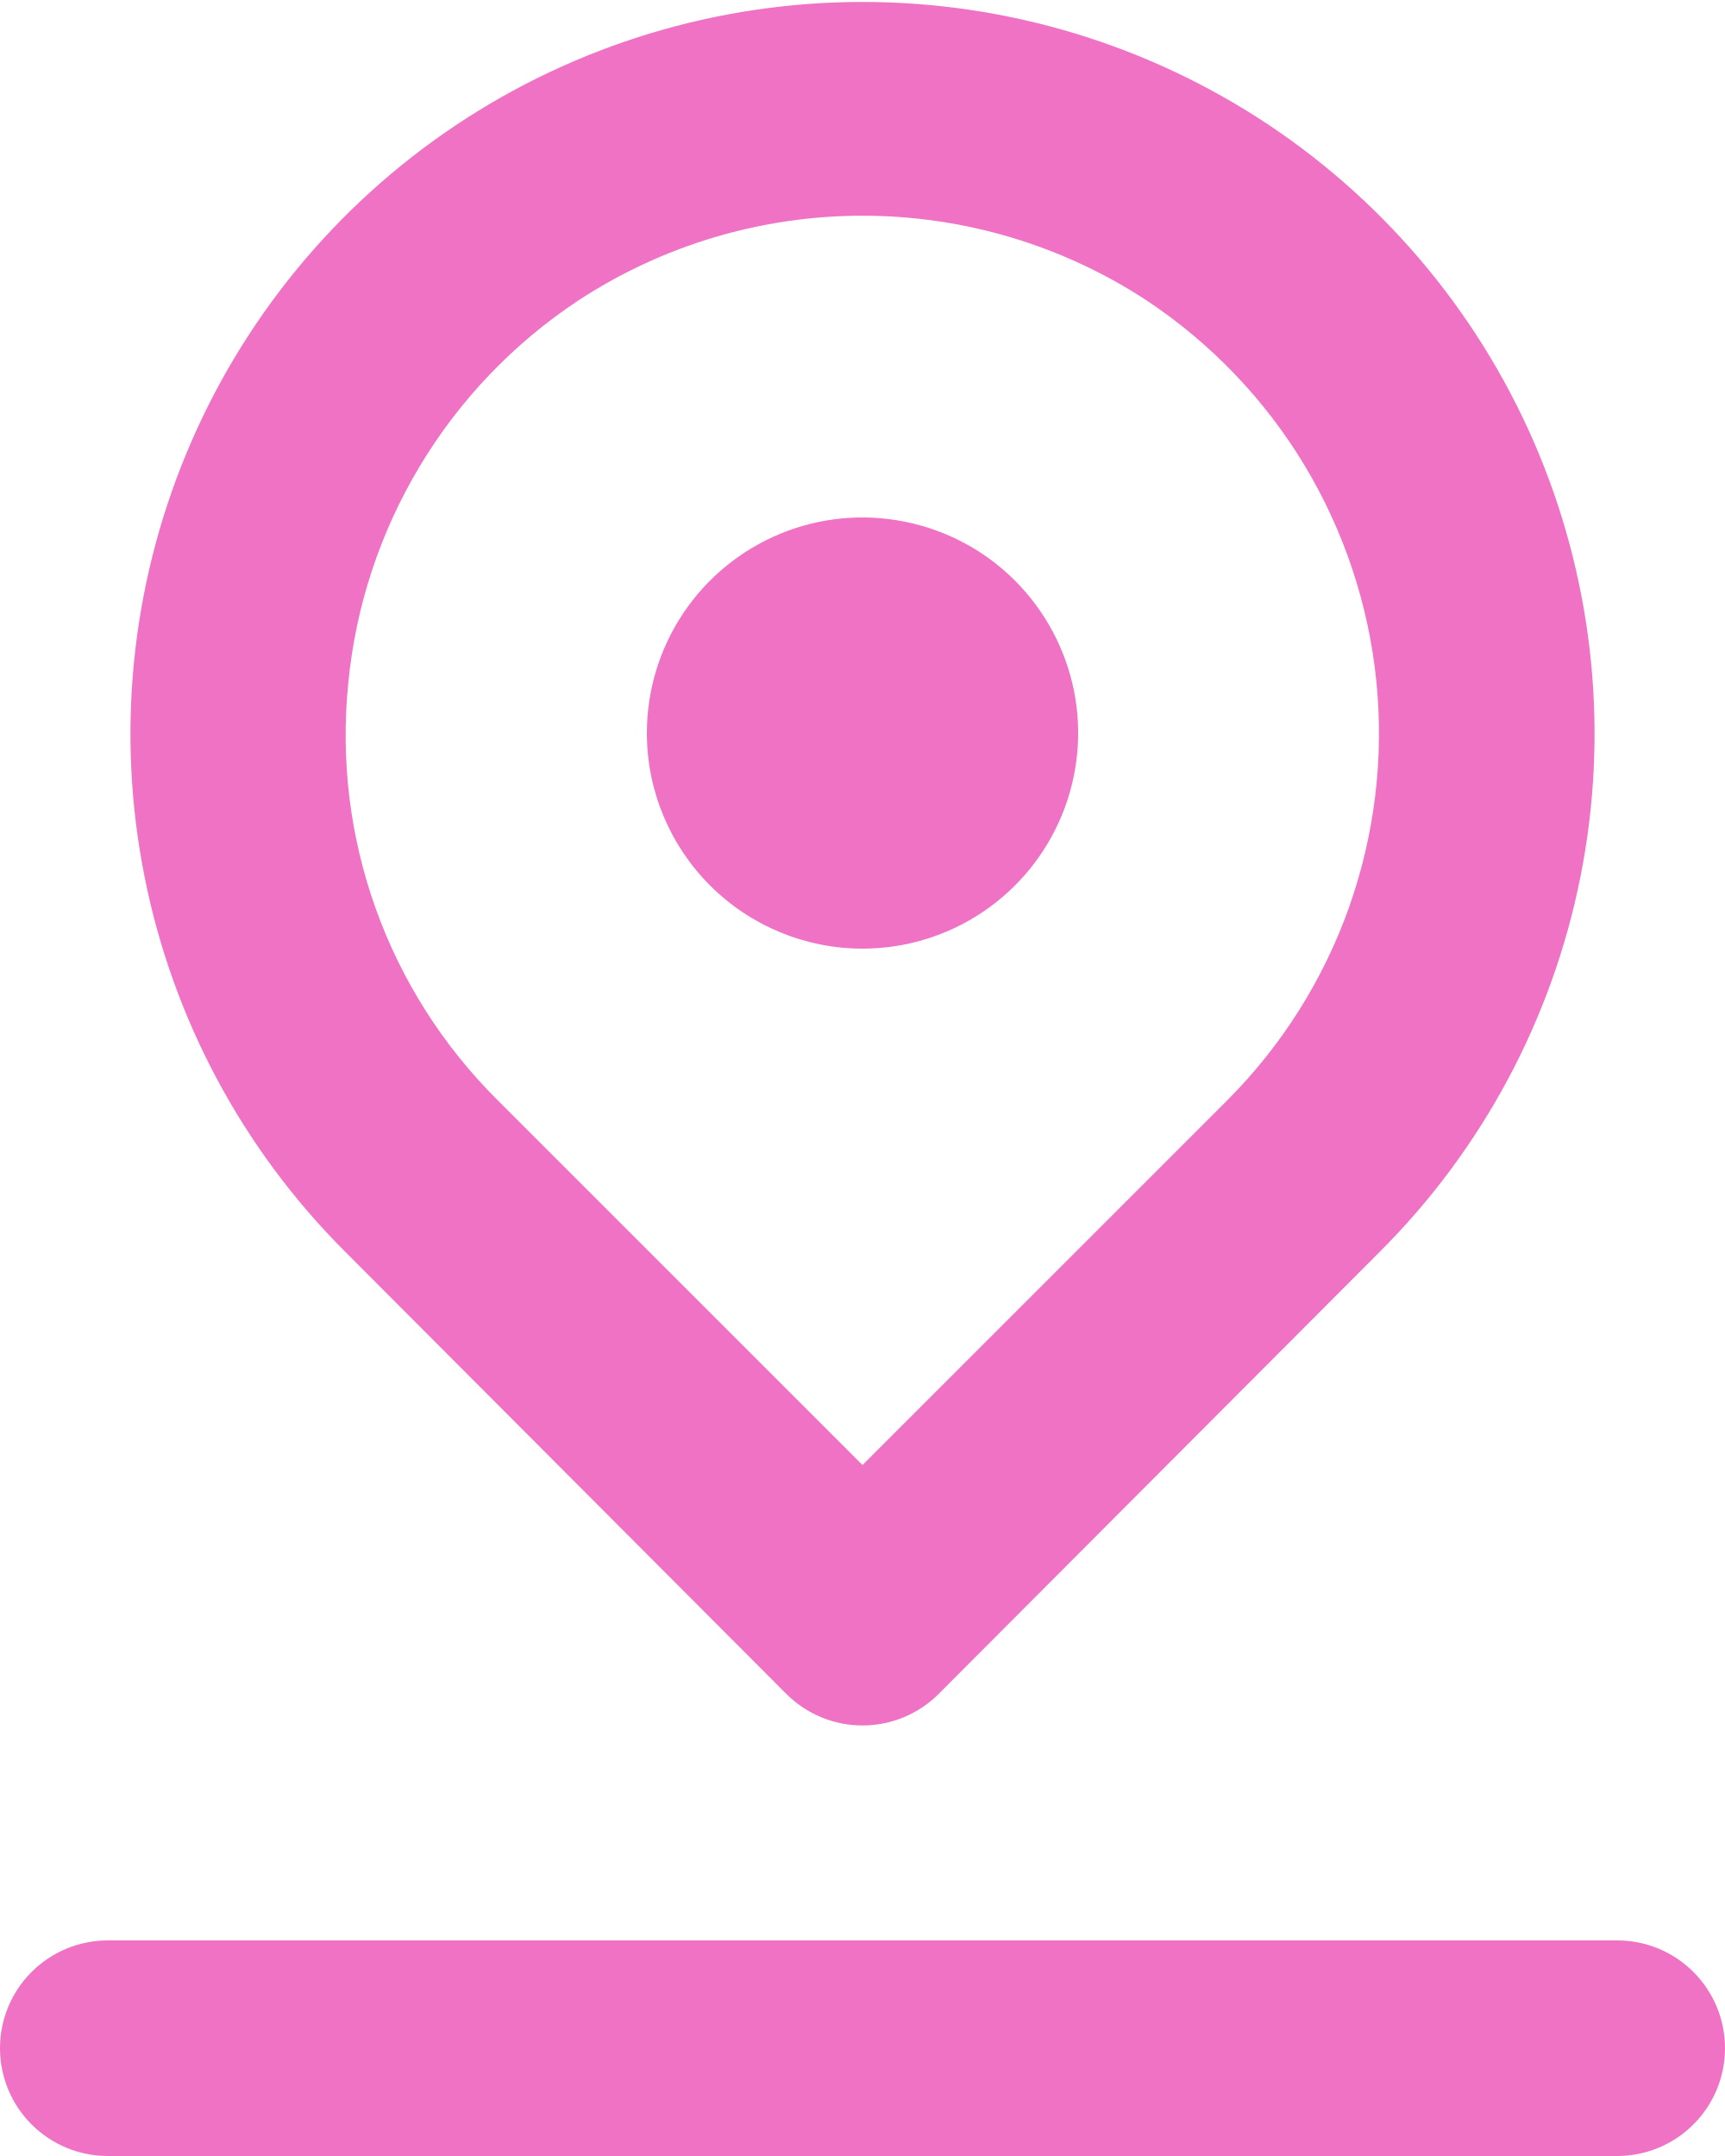
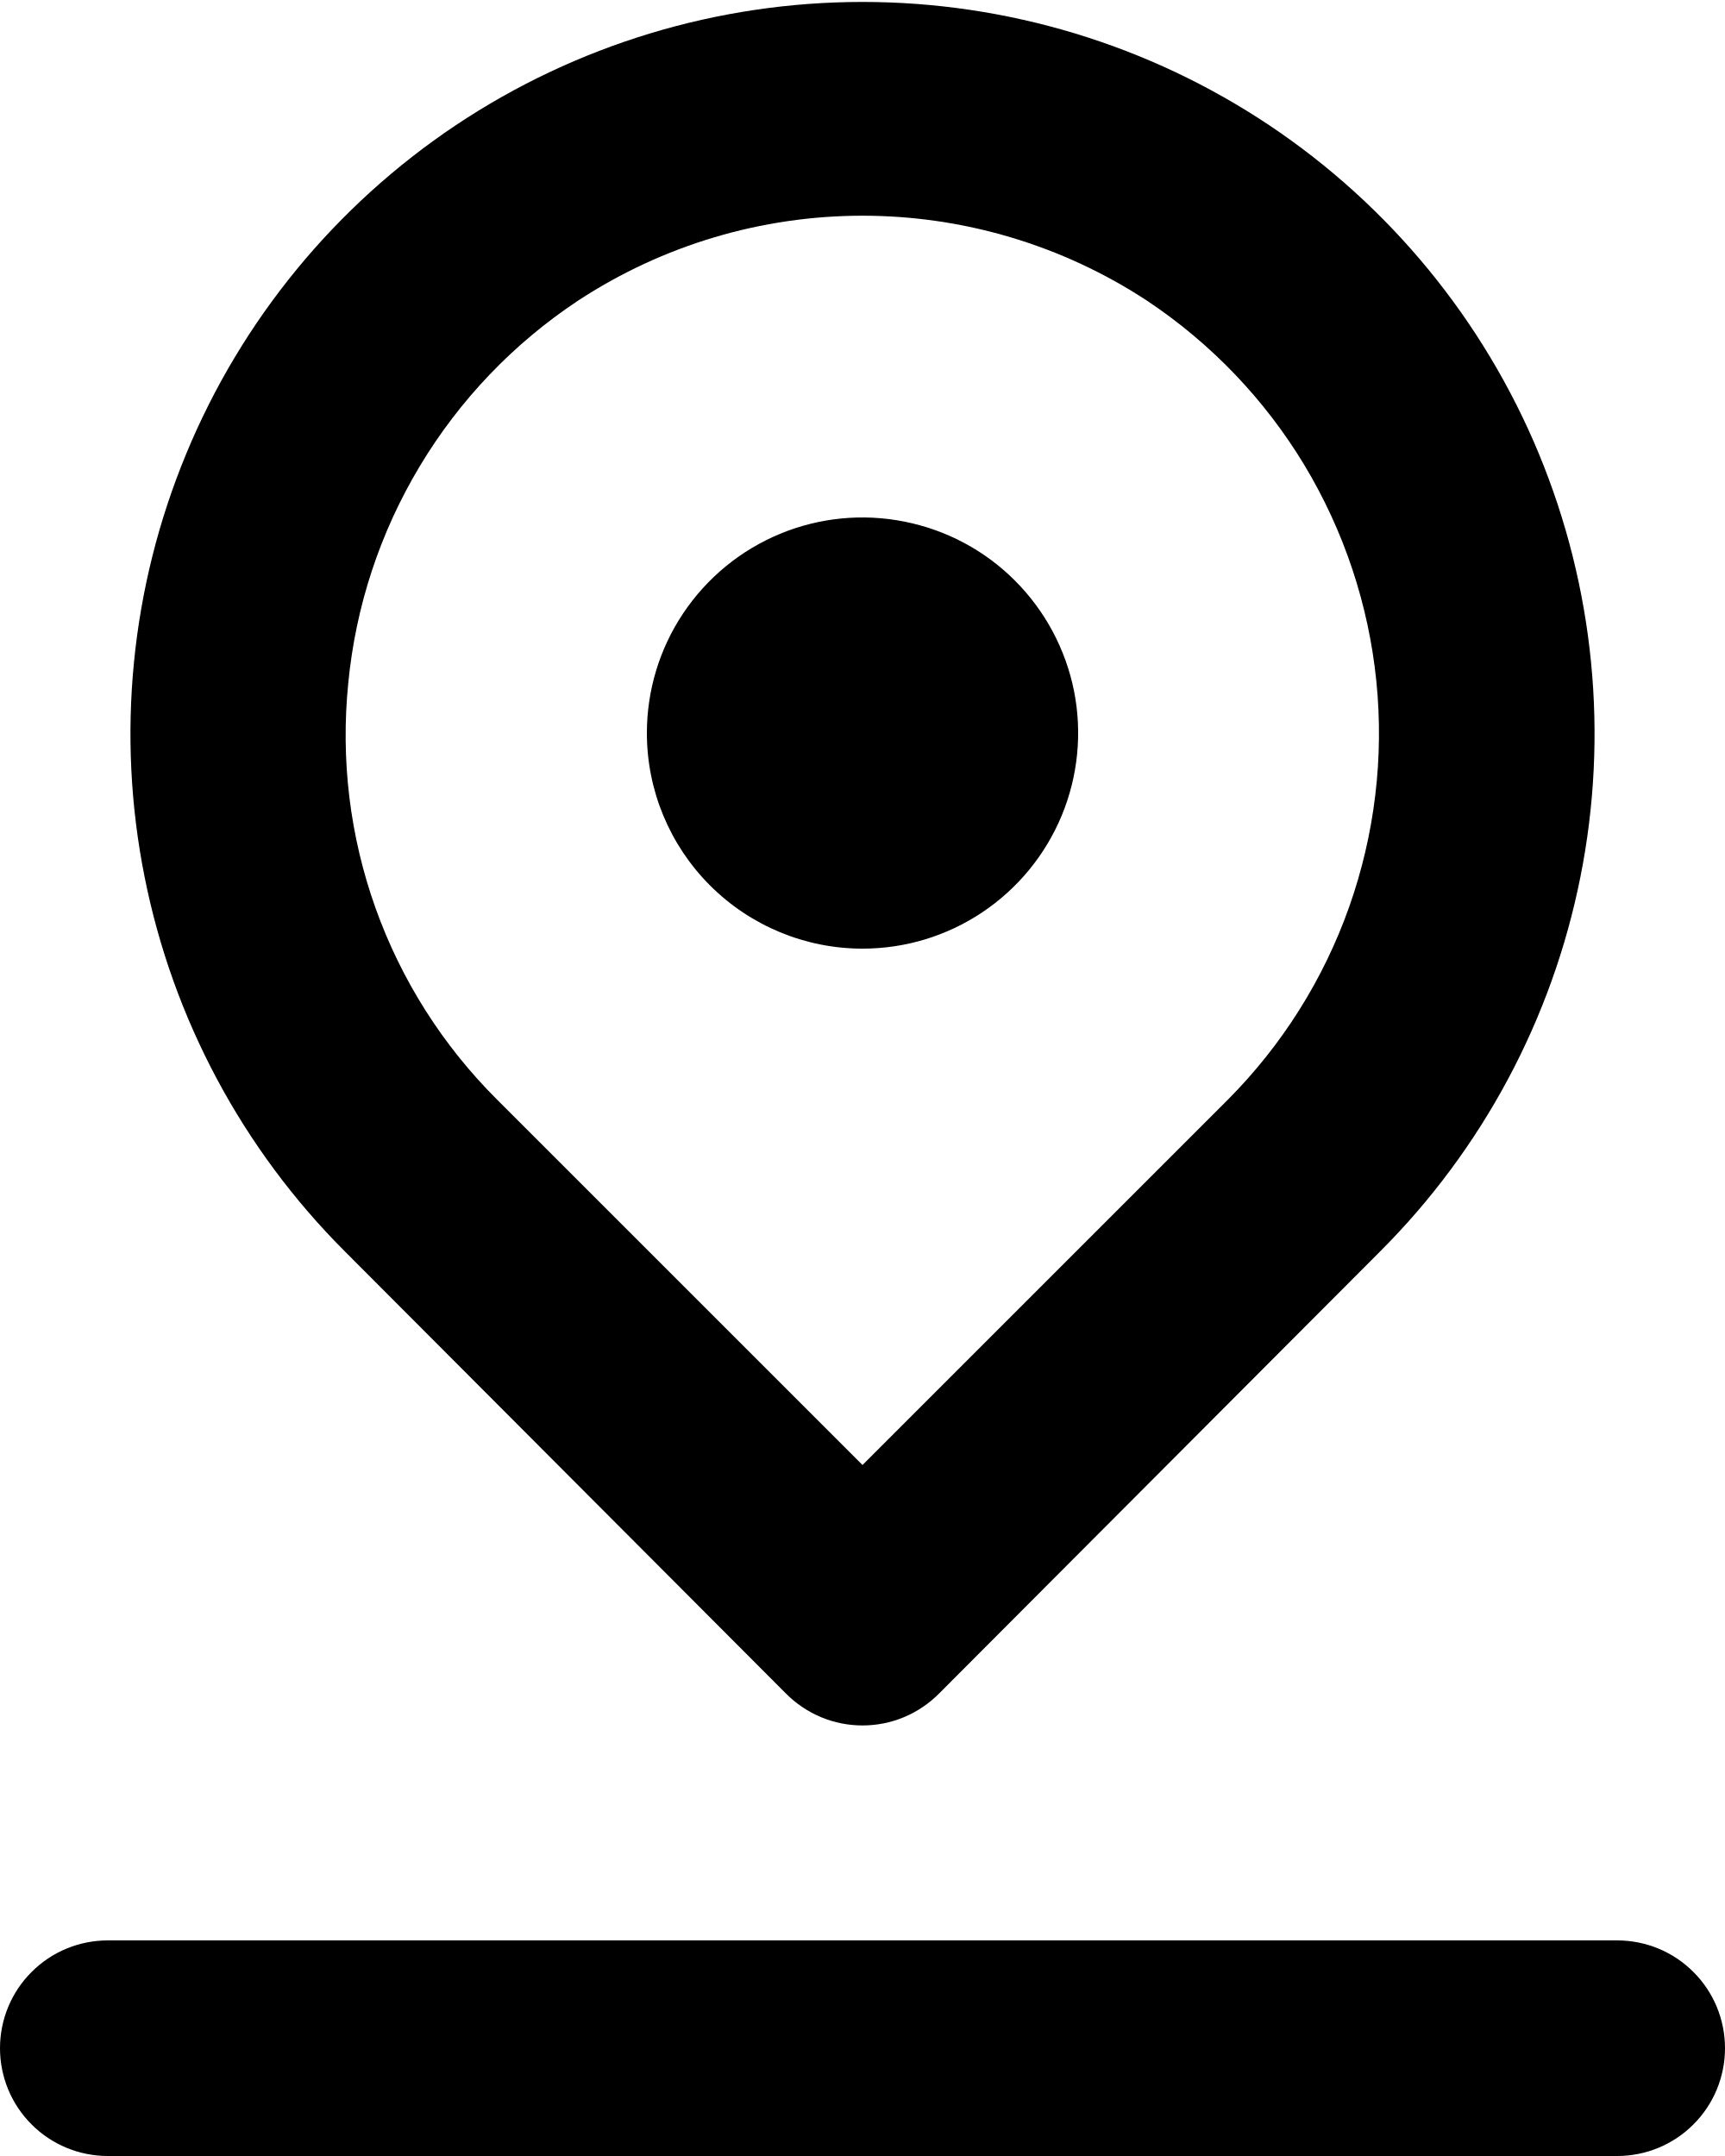
- <svg xmlns="http://www.w3.org/2000/svg" width="16" height="20" viewBox="0 0 16 20" fill="none">
-   <path d="M8 8.8C8.396 8.8 8.782 8.683 9.111 8.463C9.44 8.243 9.696 7.931 9.848 7.565C9.999 7.2 10.039 6.798 9.962 6.41C9.884 6.022 9.694 5.666 9.414 5.386C9.135 5.106 8.778 4.916 8.39 4.839C8.002 4.761 7.6 4.801 7.235 4.952C6.869 5.104 6.557 5.36 6.337 5.689C6.117 6.018 6 6.405 6 6.8C6 7.331 6.211 7.839 6.586 8.214C6.961 8.589 7.47 8.8 8 8.8ZM7.29 15.71C7.383 15.804 7.494 15.878 7.615 15.929C7.737 15.98 7.868 16.006 8 16.006C8.132 16.006 8.263 15.98 8.385 15.929C8.506 15.878 8.617 15.804 8.71 15.71L12.8 11.61C13.75 10.661 14.397 9.451 14.659 8.134C14.922 6.816 14.787 5.451 14.274 4.21C13.76 2.969 12.889 1.908 11.773 1.162C10.656 0.416 9.343 0.018 8 0.018C6.657 0.018 5.344 0.416 4.227 1.162C3.111 1.908 2.24 2.969 1.727 4.21C1.213 5.451 1.078 6.816 1.341 8.134C1.603 9.451 2.25 10.661 3.2 11.61L7.29 15.71ZM3.23 6.34C3.298 5.627 3.525 4.938 3.894 4.324C4.262 3.71 4.763 3.186 5.36 2.79C6.144 2.275 7.062 2.001 8 2.001C8.938 2.001 9.856 2.275 10.64 2.79C11.233 3.185 11.731 3.705 12.099 4.315C12.466 4.925 12.694 5.609 12.766 6.318C12.838 7.026 12.751 7.742 12.514 8.413C12.276 9.085 11.892 9.695 11.39 10.2L8 13.59L4.61 10.2C4.108 9.7 3.723 9.094 3.484 8.426C3.245 7.758 3.159 7.046 3.23 6.34ZM15 18H1C0.735 18 0.48 18.105 0.293 18.293C0.105 18.48 0 18.735 0 19C0 19.265 0.105 19.52 0.293 19.707C0.48 19.895 0.735 20 1 20H15C15.265 20 15.52 19.895 15.707 19.707C15.895 19.52 16 19.265 16 19C16 18.735 15.895 18.48 15.707 18.293C15.52 18.105 15.265 18 15 18Z" fill="#EF72C4" />
+ <svg xmlns="http://www.w3.org/2000/svg" viewBox="0 0 16 20">
+   <path d="M8 8.8C8.396 8.8 8.782 8.683 9.111 8.463C9.44 8.243 9.696 7.931 9.848 7.565C9.999 7.2 10.039 6.798 9.962 6.41C9.884 6.022 9.694 5.666 9.414 5.386C9.135 5.106 8.778 4.916 8.39 4.839C8.002 4.761 7.6 4.801 7.235 4.952C6.869 5.104 6.557 5.36 6.337 5.689C6.117 6.018 6 6.405 6 6.8C6 7.331 6.211 7.839 6.586 8.214C6.961 8.589 7.47 8.8 8 8.8ZM7.29 15.71C7.383 15.804 7.494 15.878 7.615 15.929C7.737 15.98 7.868 16.006 8 16.006C8.132 16.006 8.263 15.98 8.385 15.929C8.506 15.878 8.617 15.804 8.71 15.71L12.8 11.61C13.75 10.661 14.397 9.451 14.659 8.134C14.922 6.816 14.787 5.451 14.274 4.21C13.76 2.969 12.889 1.908 11.773 1.162C10.656 0.416 9.343 0.018 8 0.018C6.657 0.018 5.344 0.416 4.227 1.162C3.111 1.908 2.24 2.969 1.727 4.21C1.213 5.451 1.078 6.816 1.341 8.134C1.603 9.451 2.25 10.661 3.2 11.61L7.29 15.71ZM3.23 6.34C3.298 5.627 3.525 4.938 3.894 4.324C4.262 3.71 4.763 3.186 5.36 2.79C6.144 2.275 7.062 2.001 8 2.001C8.938 2.001 9.856 2.275 10.64 2.79C11.233 3.185 11.731 3.705 12.099 4.315C12.466 4.925 12.694 5.609 12.766 6.318C12.838 7.026 12.751 7.742 12.514 8.413C12.276 9.085 11.892 9.695 11.39 10.2L8 13.59L4.61 10.2C4.108 9.7 3.723 9.094 3.484 8.426C3.245 7.758 3.159 7.046 3.23 6.34ZM15 18H1C0.735 18 0.48 18.105 0.293 18.293C0.105 18.48 0 18.735 0 19C0 19.265 0.105 19.52 0.293 19.707C0.48 19.895 0.735 20 1 20H15C15.265 20 15.52 19.895 15.707 19.707C15.895 19.52 16 19.265 16 19C16 18.735 15.895 18.48 15.707 18.293C15.52 18.105 15.265 18 15 18Z" />
</svg>
